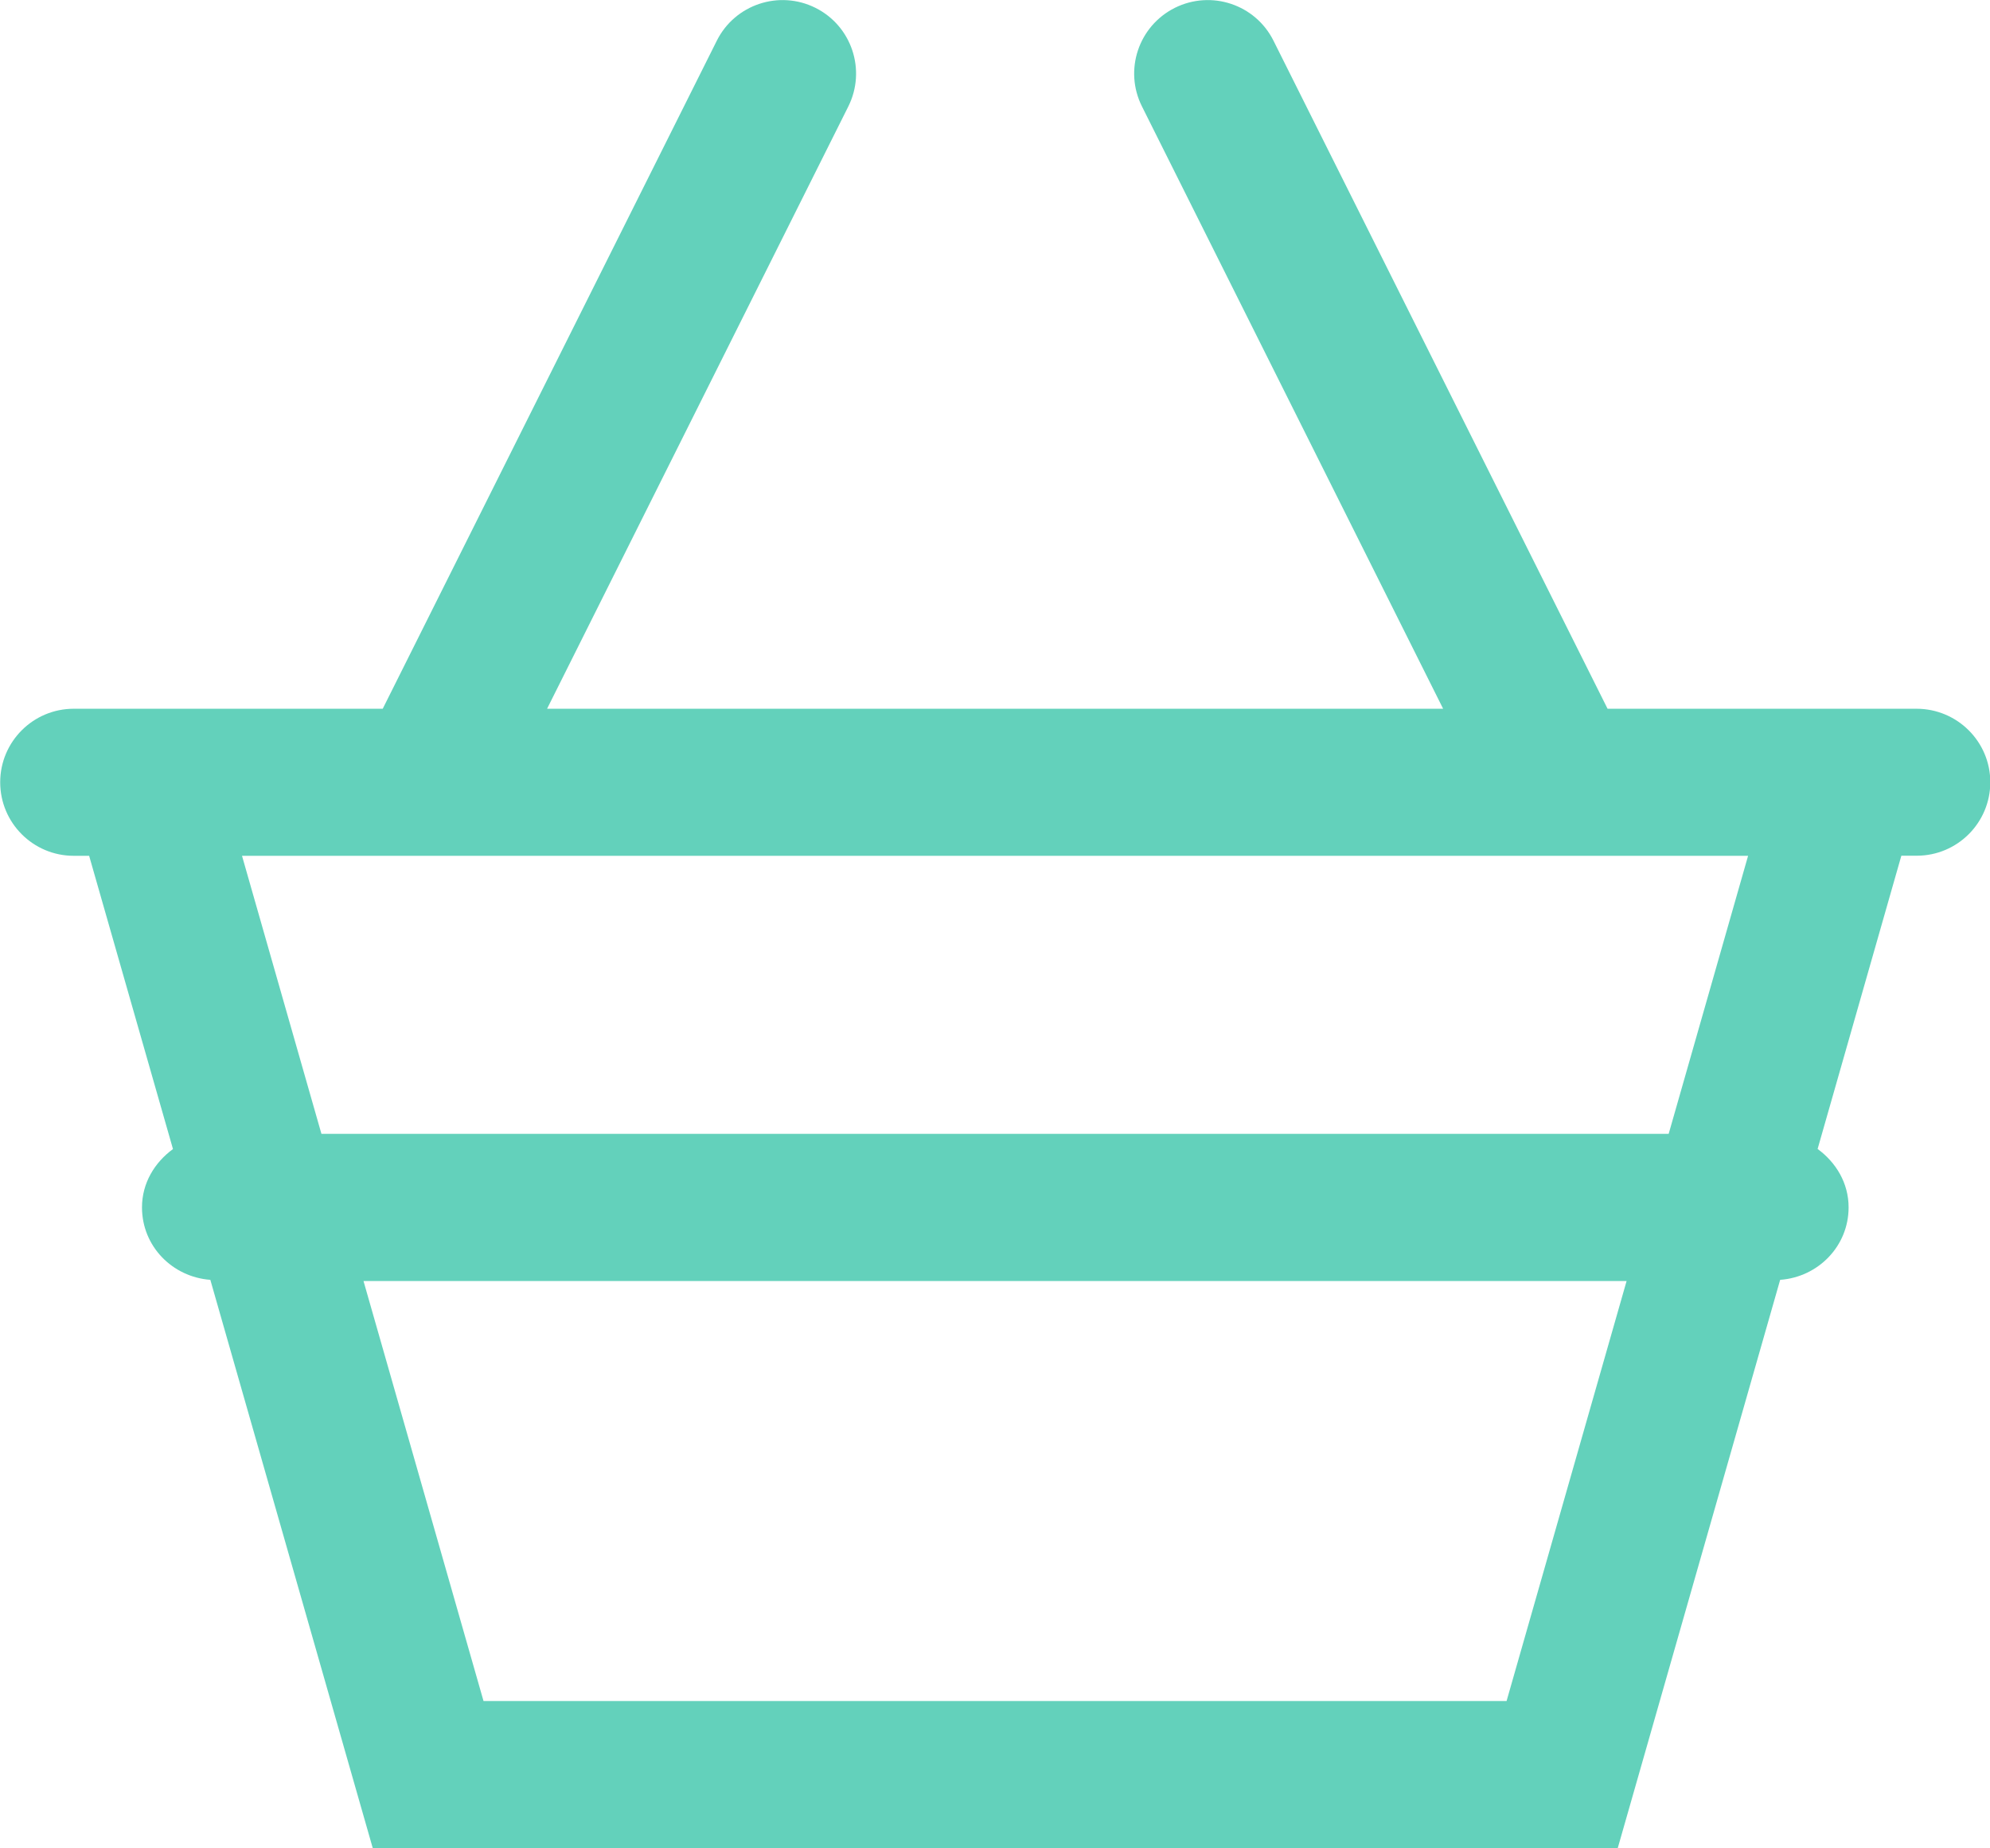
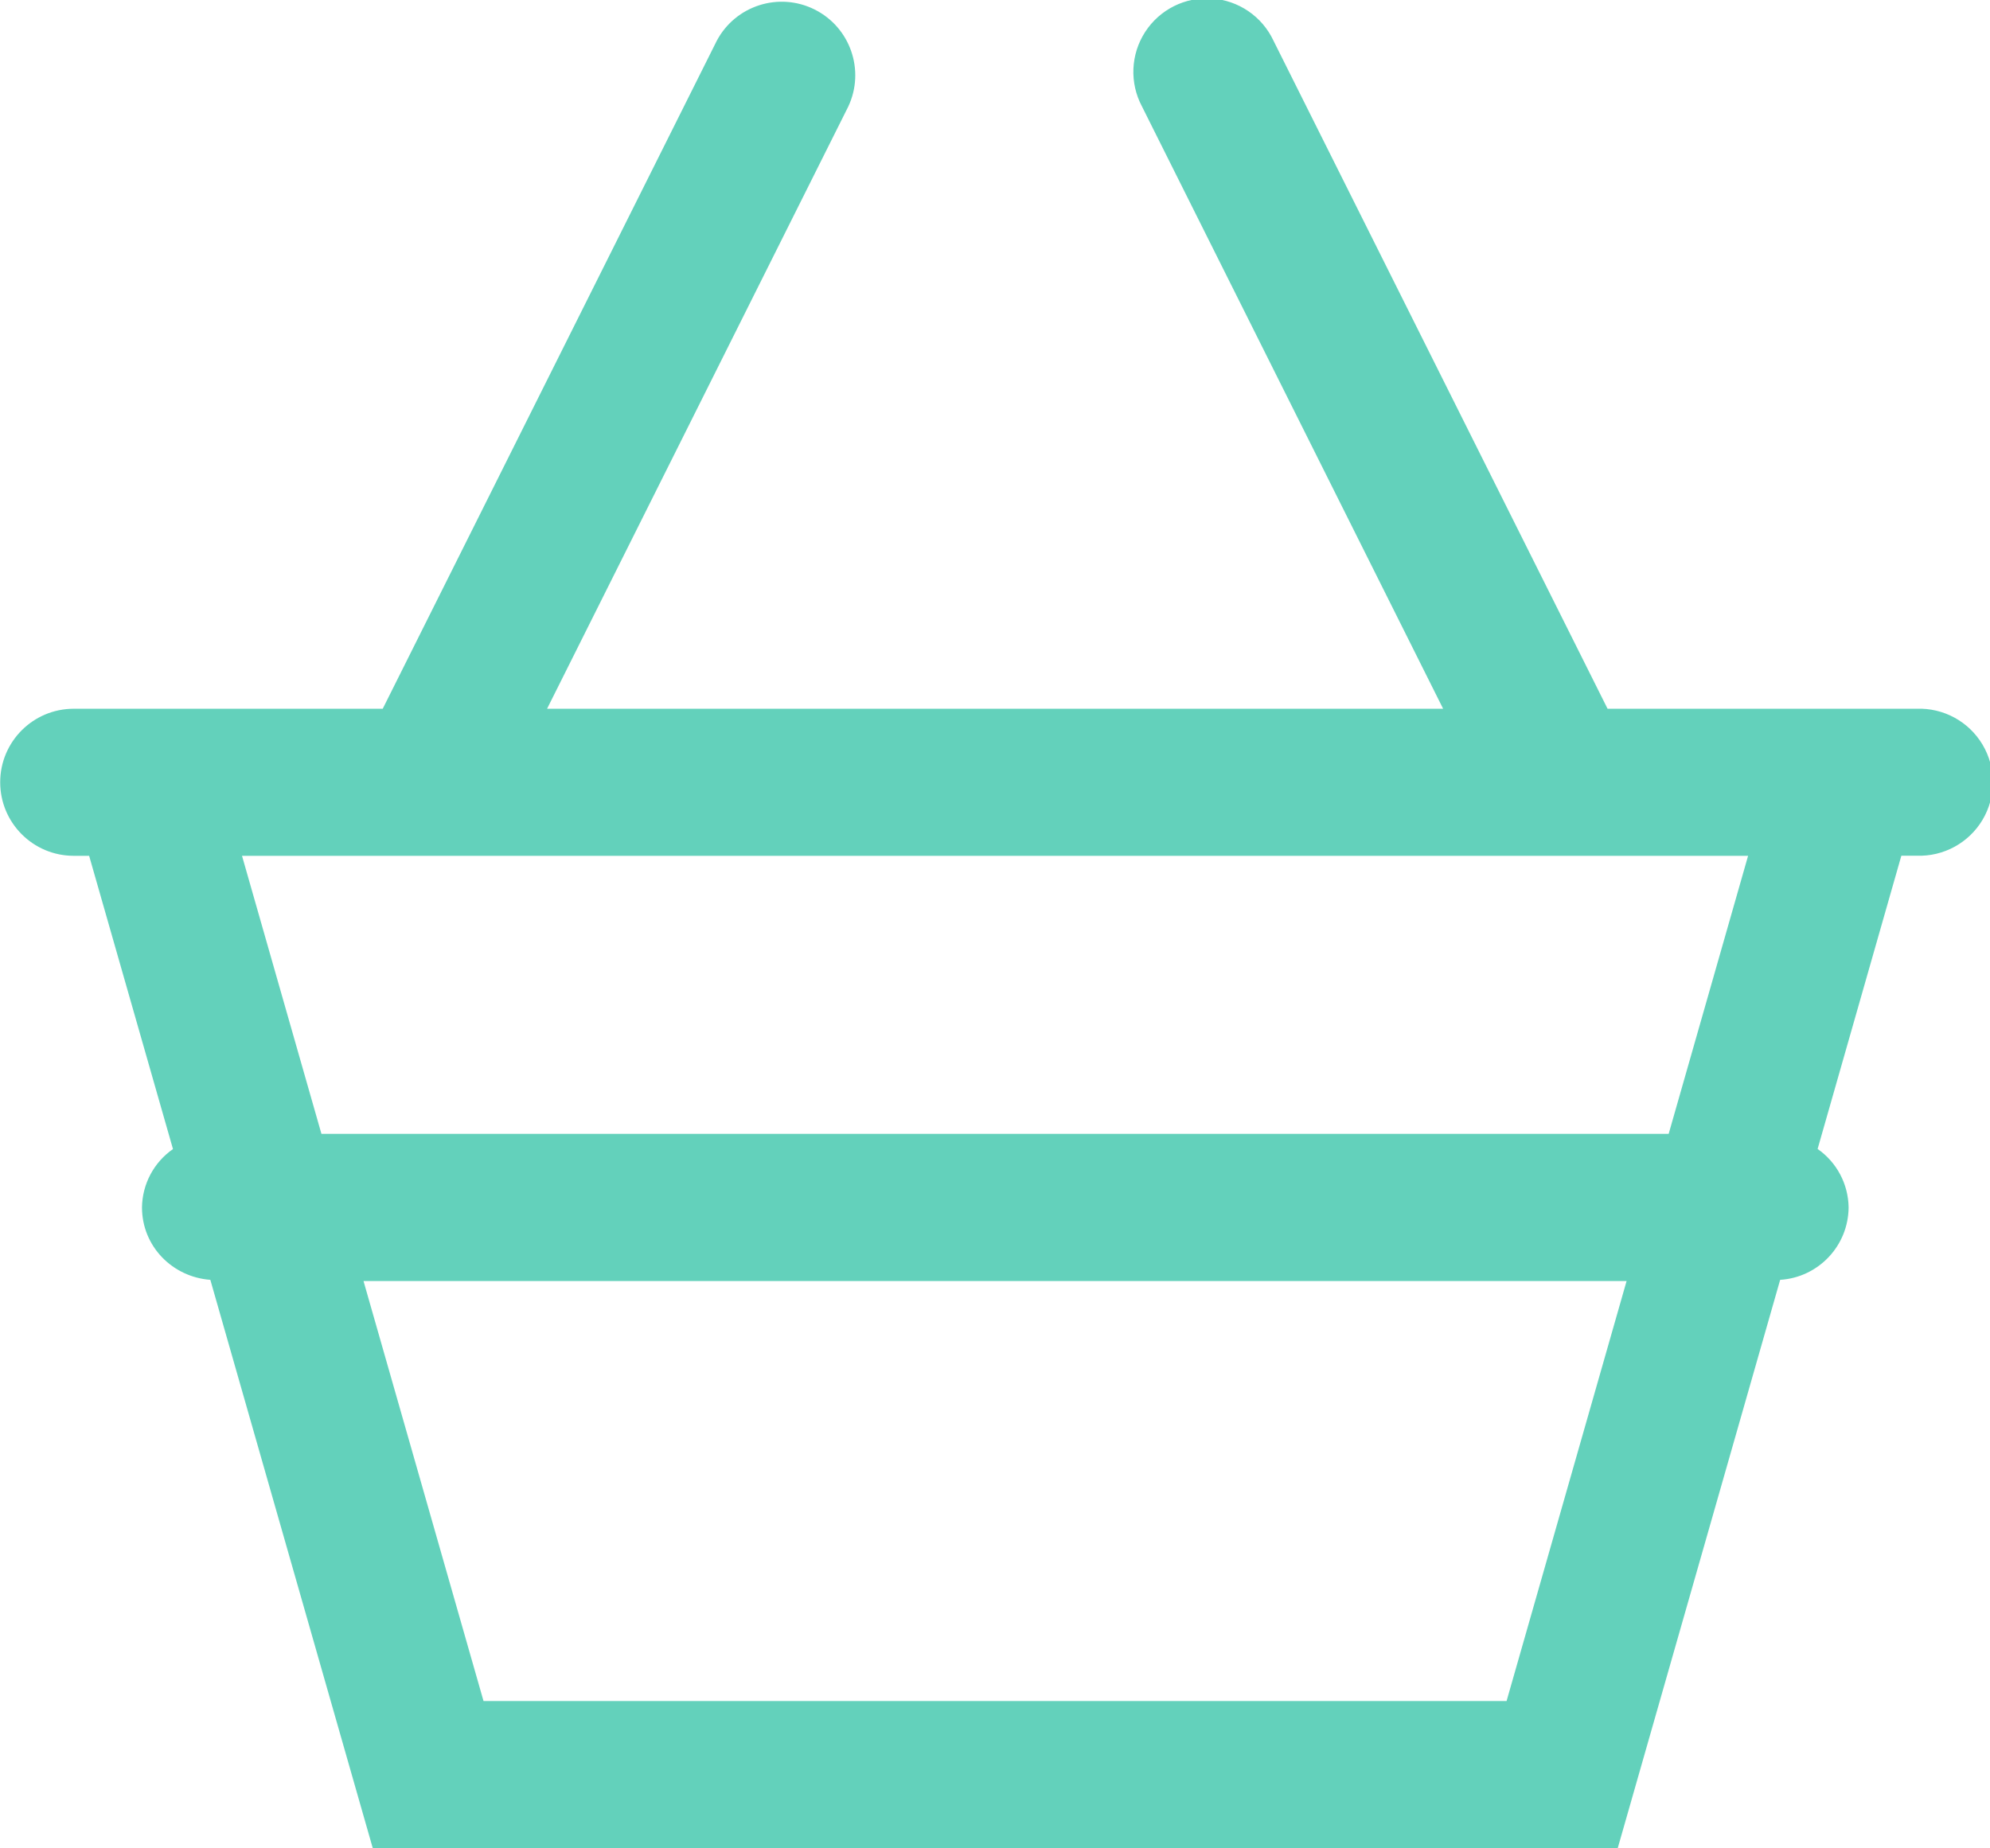
- <svg xmlns="http://www.w3.org/2000/svg" version="1.1" id="Layer_1" x="0px" y="0px" width="20.294px" height="18.849px" viewBox="264.205 370.961 20.294 18.849" enable-background="new 264.205 370.961 20.294 18.849" xml:space="preserve">
-   <path fill="#63d1bb" d="M283.75,378.19h-3.151l-3.407-6.814c-0.185-0.37-0.634-0.52-1.006-0.335 c-0.371,0.186-0.521,0.636-0.335,1.006l3.071,6.143h-9.138l3.072-6.143c0.185-0.371,0.035-0.821-0.335-1.006 c-0.37-0.185-0.821-0.035-1.006,0.335l-3.407,6.814h-3.151c-0.414,0-0.75,0.336-0.75,0.75s0.336,0.75,0.75,0.75h0.157l0.855,2.991 c-0.187,0.137-0.316,0.347-0.316,0.595c0,0.396,0.309,0.71,0.697,0.739l1.656,5.795h12.697l1.656-5.795 c0.388-0.028,0.698-0.344,0.698-0.739c0-0.249-0.129-0.459-0.316-0.596l0.854-2.991h0.157c0.414,0,0.75-0.336,0.75-0.75 S284.164,378.19,283.75,378.19z M279.569,388.311h-10.433l-1.224-4.284h12.881L279.569,388.311z M281.222,382.526h-13.739 l-0.81-2.836h15.359L281.222,382.526z" />
+ <svg xmlns="http://www.w3.org/2000/svg" width="20.294" height="18.849" viewBox="264.205 370.961 20.294 18.849">
+   <path fill="#63d1bb" d="M283.75 378.19h-3.151l-3.407-6.814a.75.75 0 1 0-1.341.671l3.071 6.143h-9.138l3.072-6.143a.75.75 0 0 0-1.341-.671l-3.407 6.814h-3.151a.75.75 0 0 0 0 1.5h.157l.855 2.991a.737.737 0 0 0-.316.595c0 .396.309.71.697.739l1.656 5.795h12.697l1.656-5.795a.745.745 0 0 0 .698-.739.738.738 0 0 0-.316-.596l.854-2.991h.157a.75.75 0 1 0-.002-1.499zm-4.181 10.121h-10.433l-1.224-4.284h12.881l-1.224 4.284zm1.653-5.785h-13.739l-.81-2.836h15.359l-.81 2.836z" />
</svg>
